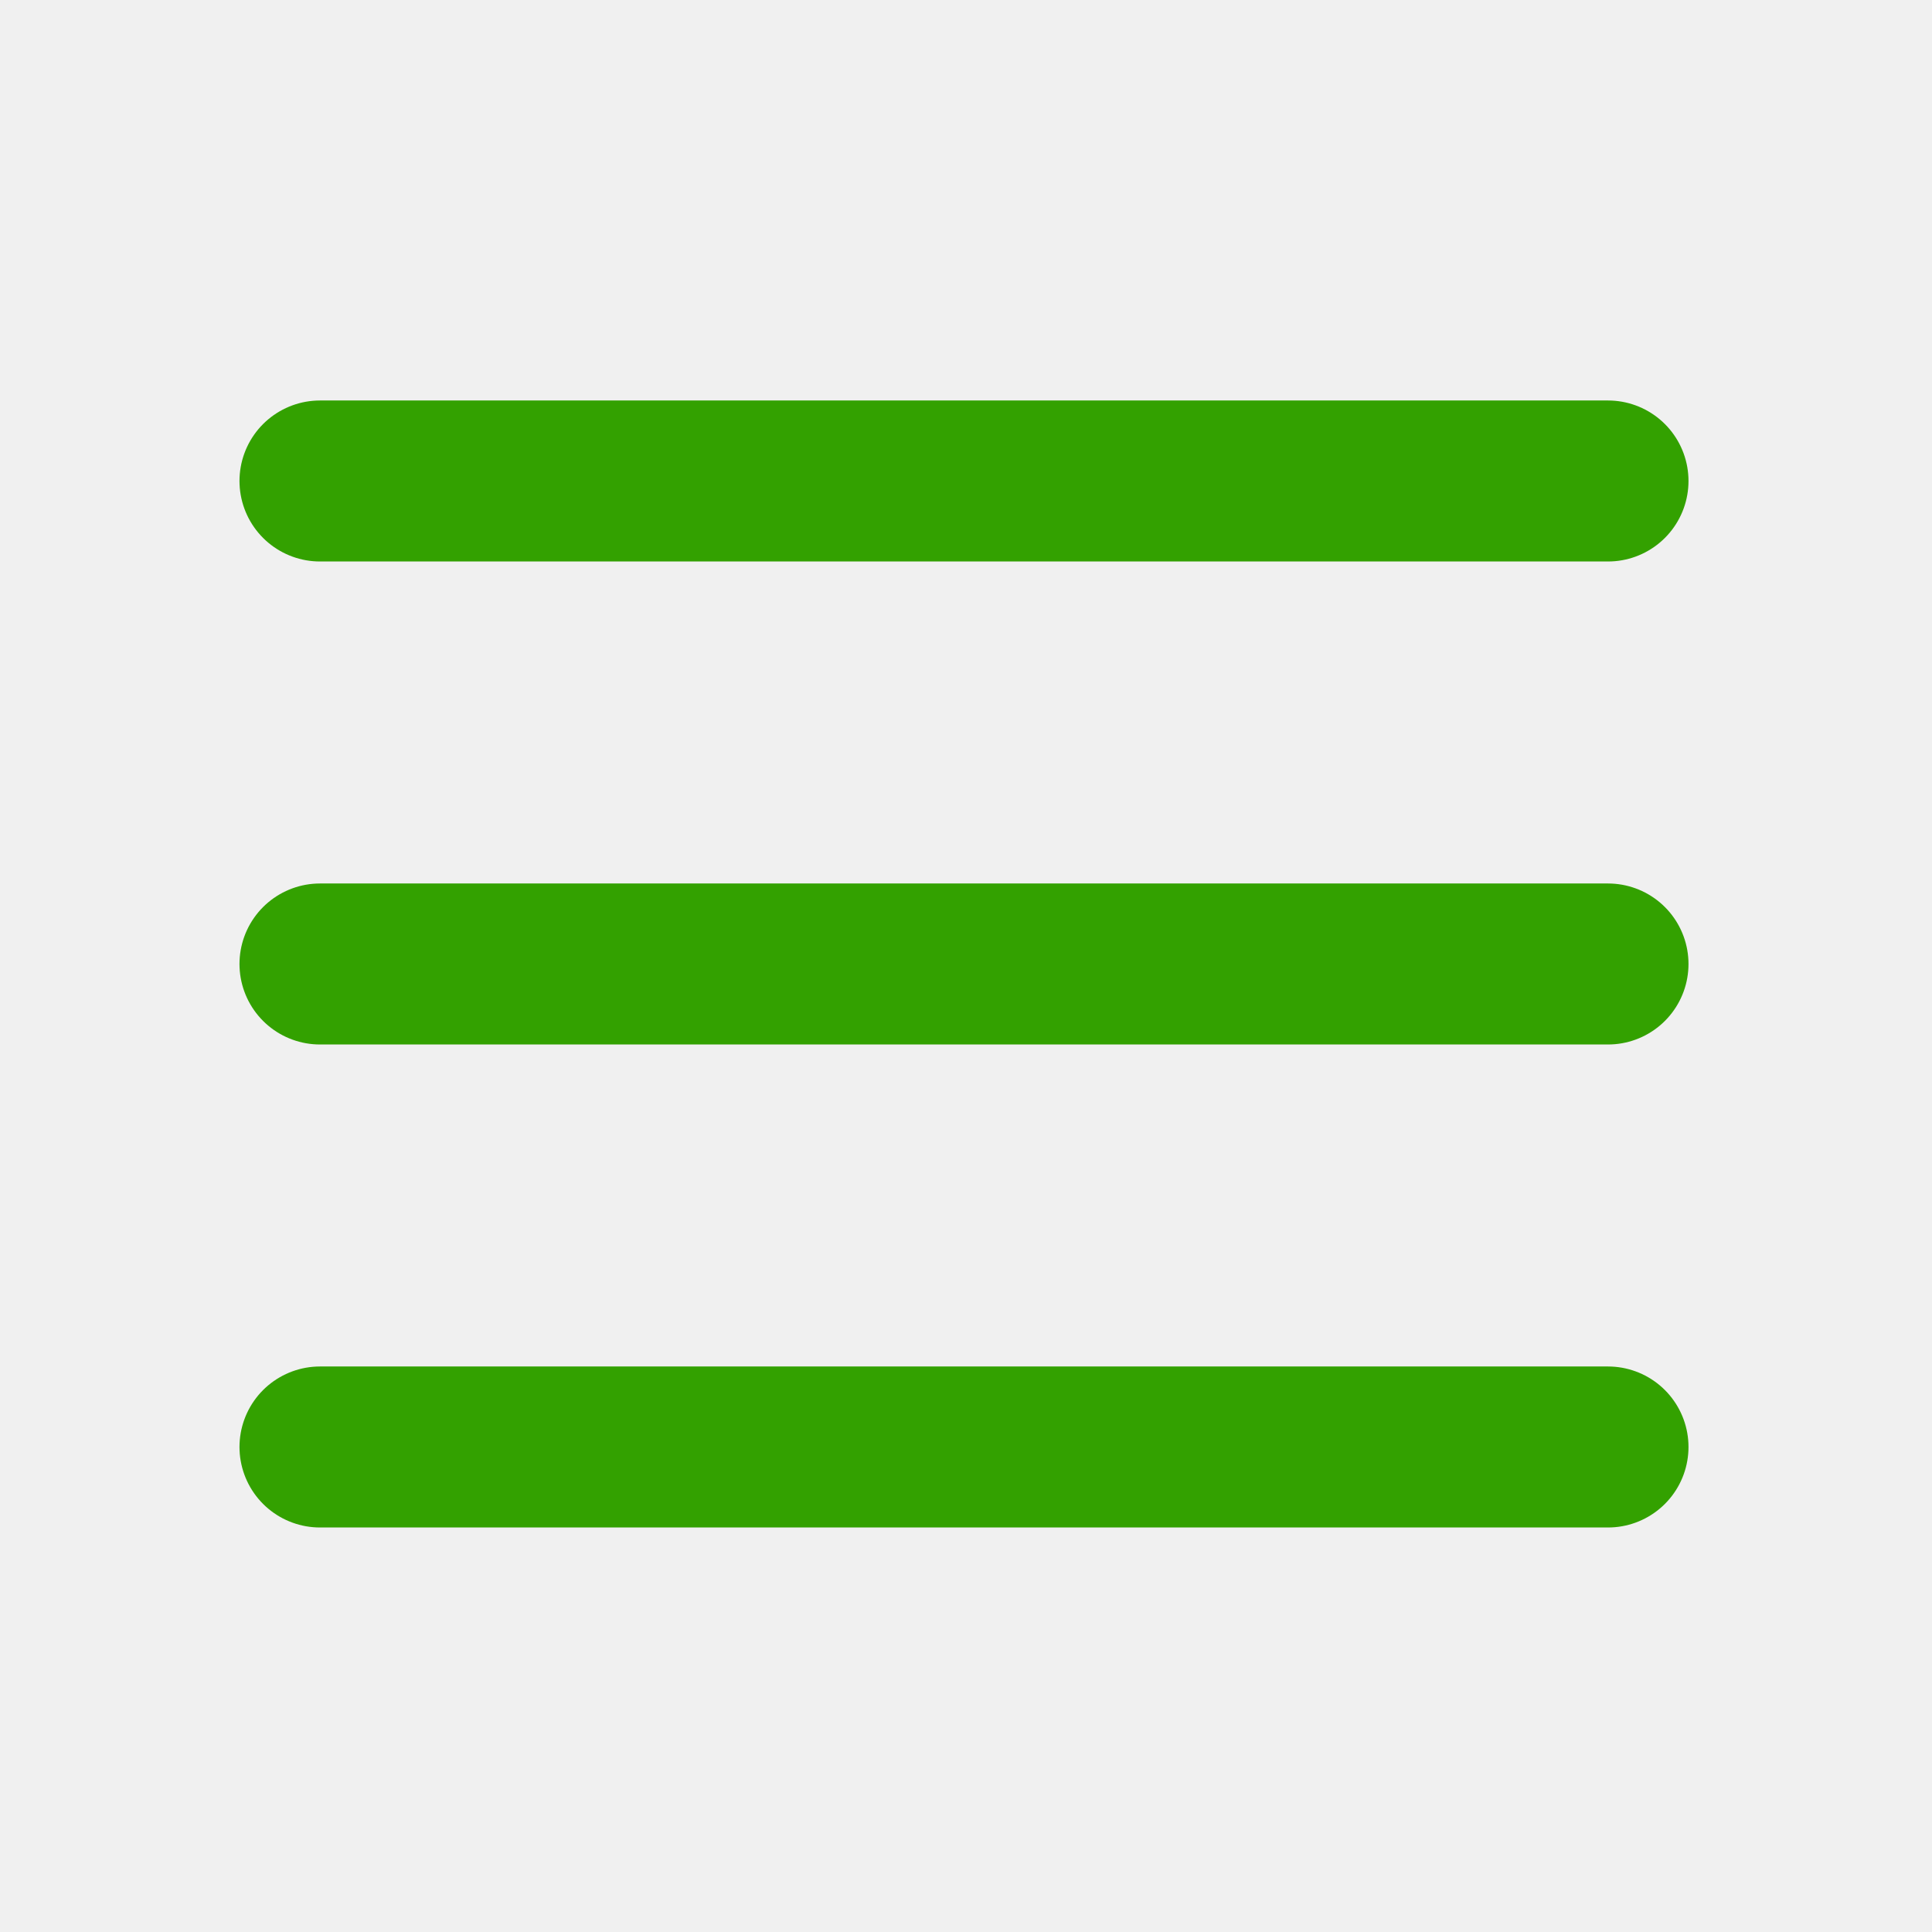
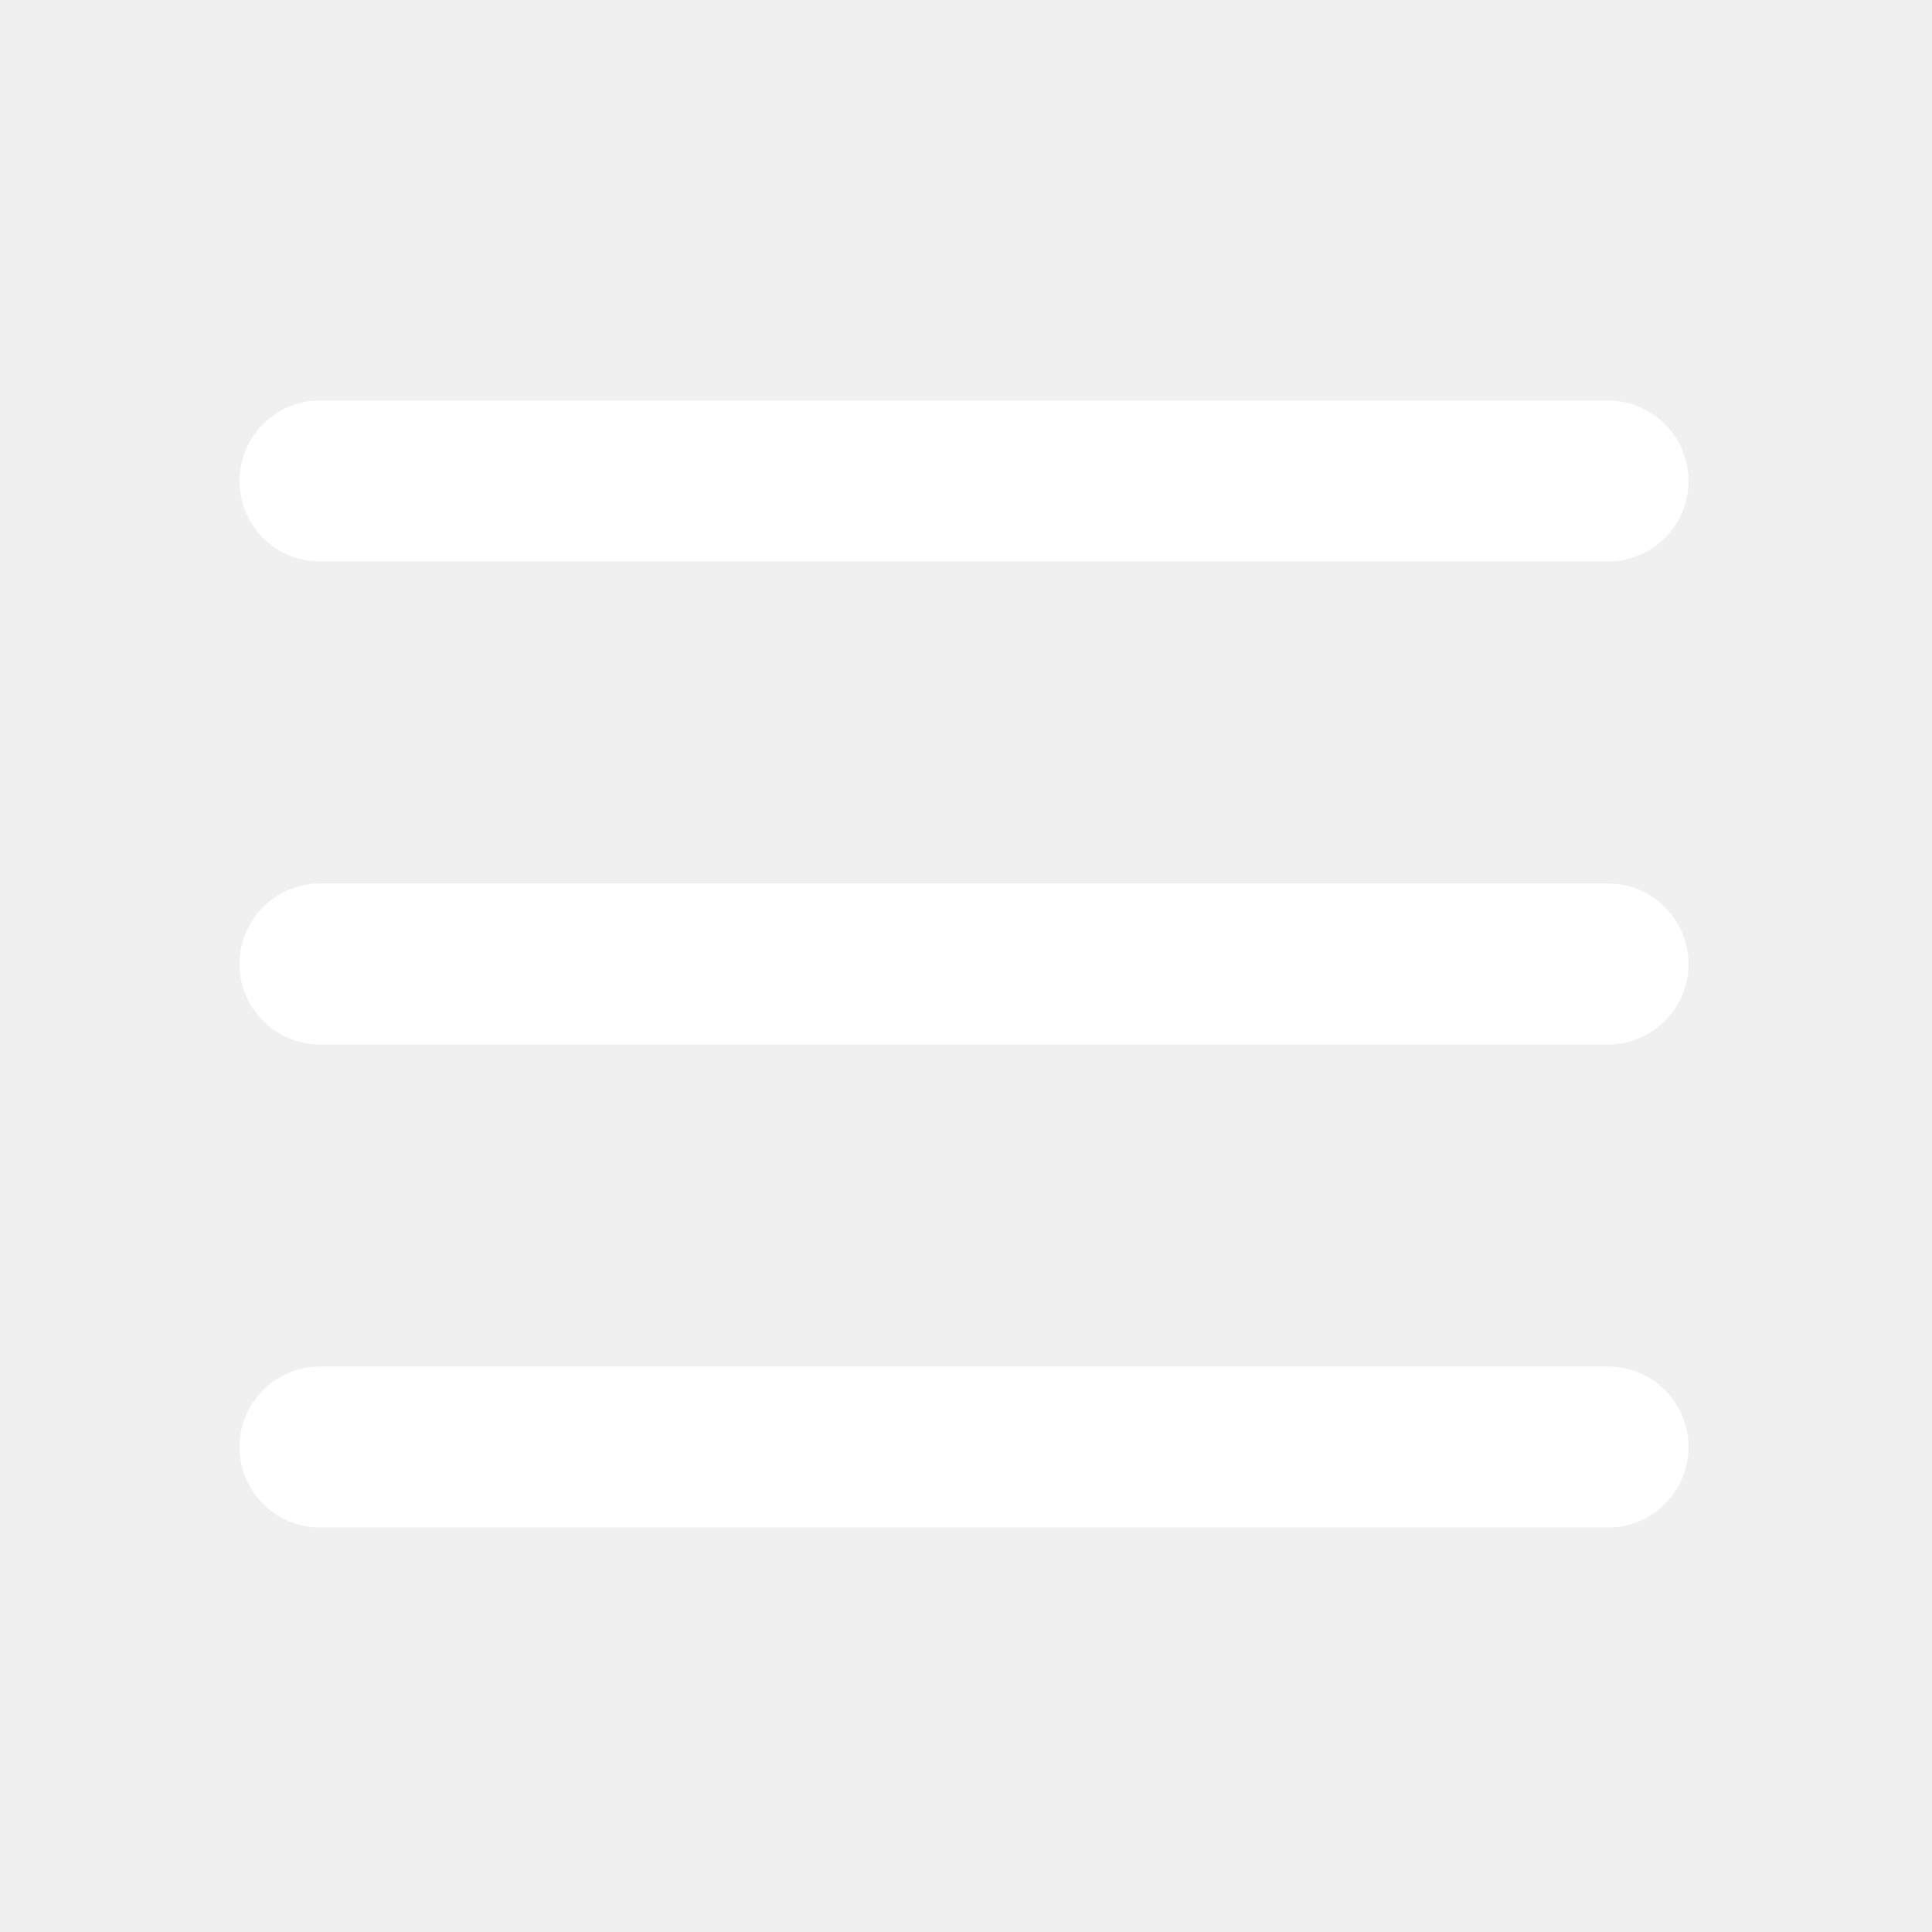
<svg xmlns="http://www.w3.org/2000/svg" width="48px" height="48px" viewBox="0 0 48 48" fill="none">
  <rect width="48" height="48" fill="white" fill-opacity="0.01" />
-   <path d="M7.95 11.95H39.95" stroke="#33a100" stroke-width="4" stroke-linecap="round" stroke-linejoin="round" />
-   <path d="M7.95 23.95H39.95" stroke="#33a100" stroke-width="4" stroke-linecap="round" stroke-linejoin="round" />
-   <path d="M7.95 35.95H39.95" stroke="#33a100" stroke-width="4" stroke-linecap="round" stroke-linejoin="round" />
+   <path d="M7.95 11.95H39.95" stroke="#fff" stroke-width="4" stroke-linecap="round" stroke-linejoin="round" />
+   <path d="M7.95 23.95H39.95" stroke="#fff" stroke-width="4" stroke-linecap="round" stroke-linejoin="round" />
+   <path d="M7.95 35.95H39.95" stroke="#fff" stroke-width="4" stroke-linecap="round" stroke-linejoin="round" />
</svg>
